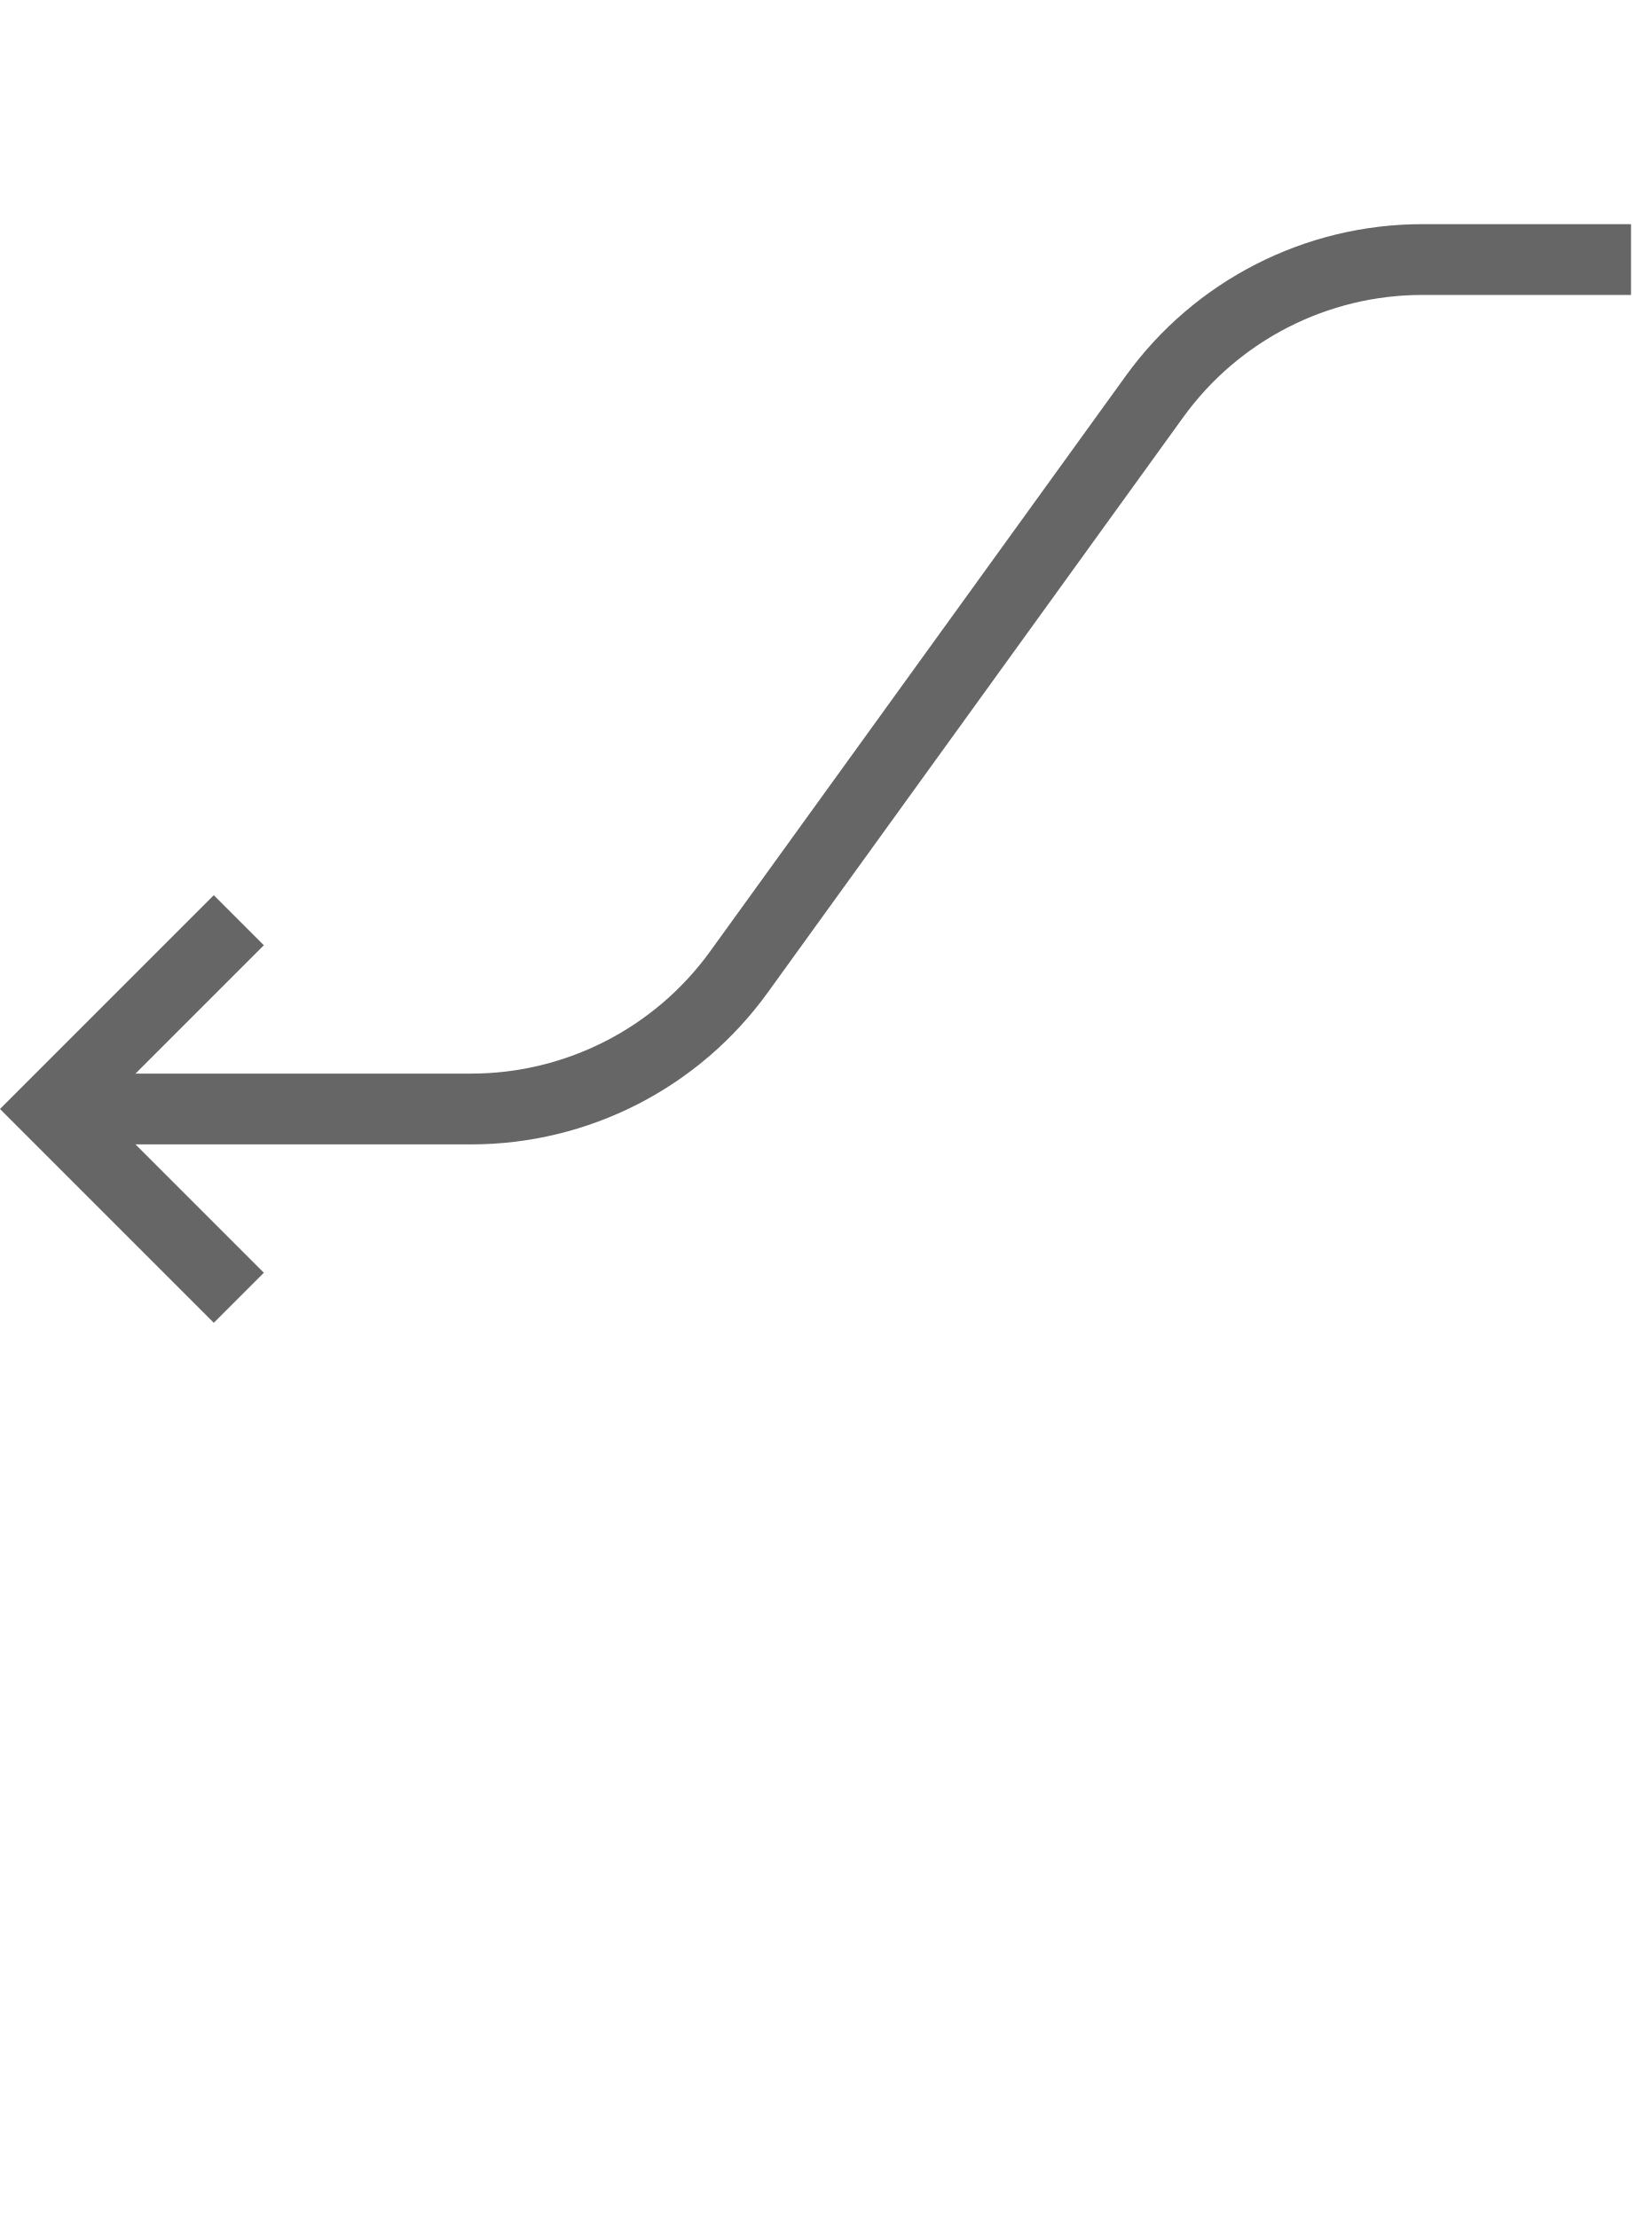
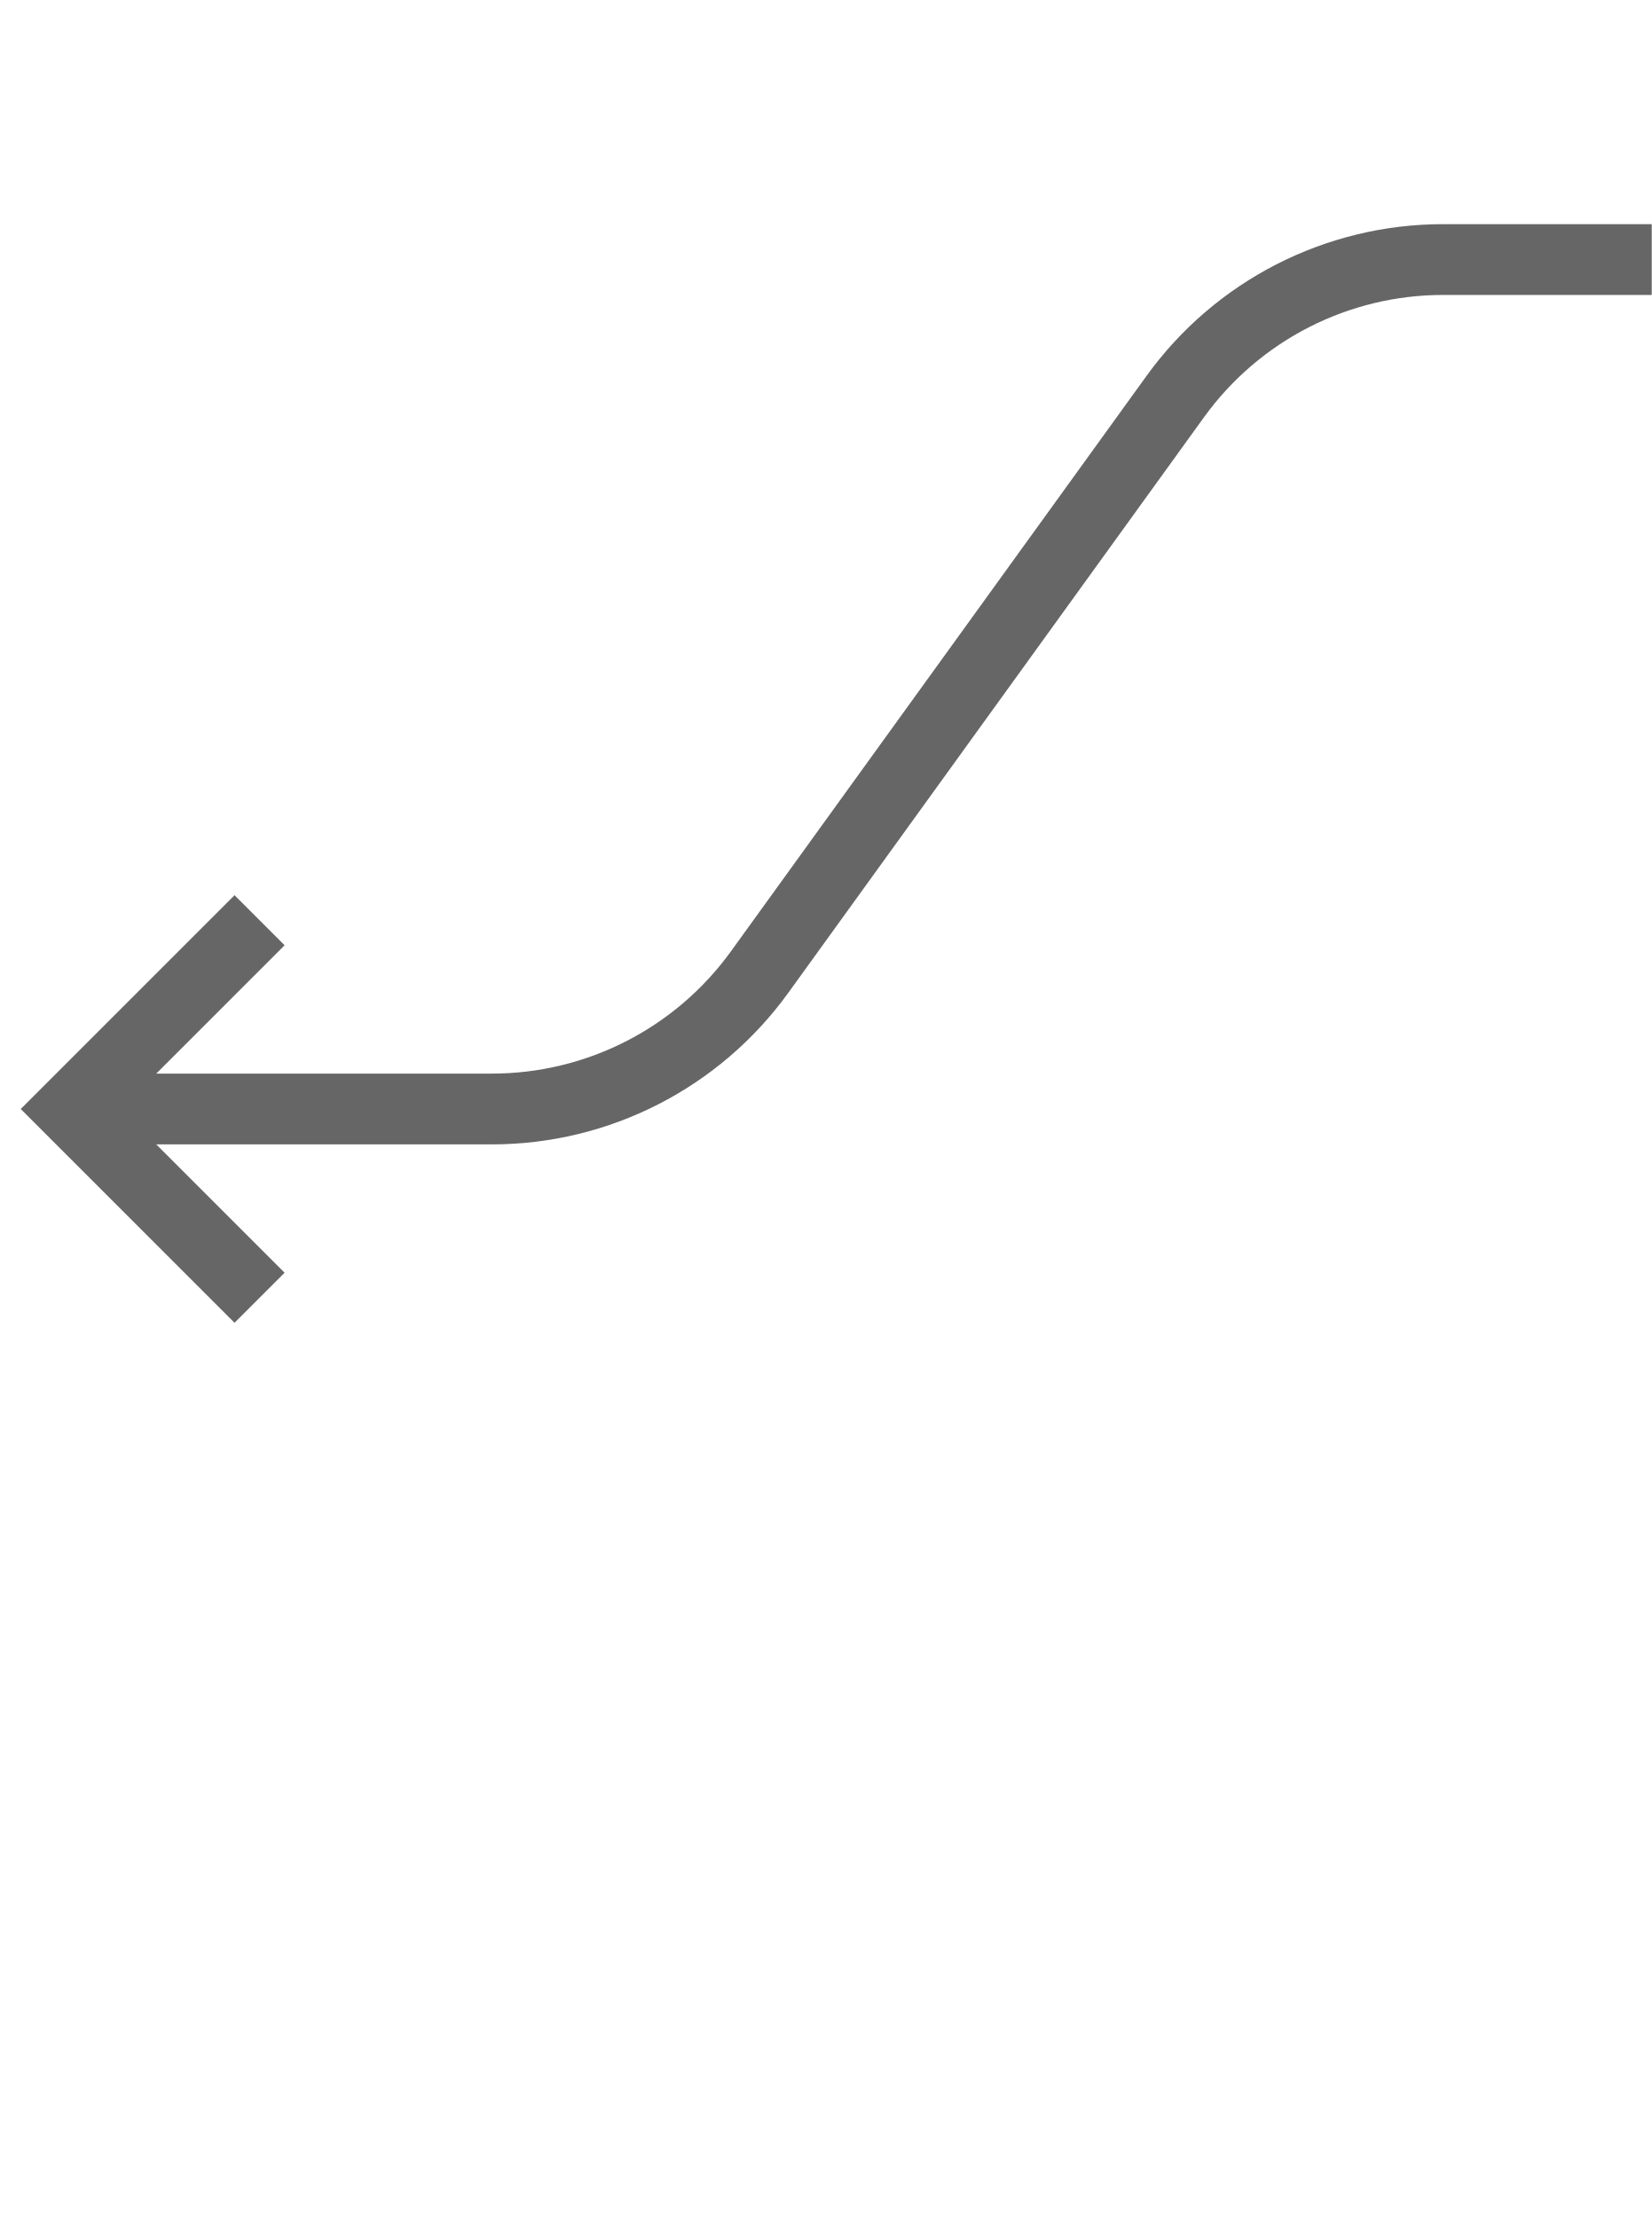
- <svg xmlns="http://www.w3.org/2000/svg" width="70" height="94" viewBox="0 0 70 94" version="1.1" id="svg8">
-   <defs id="defs12" />
-   <path d="M 4.121,47 H 19.963 A 14,14 0 0 0 31.312,41.197 L 48.93,16.803 A 14,14 0 0 1 60.28,11 h 8.842" stroke-miterlimit="10" id="path4" style="fill:none;stroke:#666666;stroke-width:3;stroke-miterlimit:10" />
-   <polyline points="59 39 67 47 59 55" stroke-miterlimit="10" id="polyline6" transform="matrix(-1,0,0,1,69.12132,0)" style="fill:none;stroke:#666666;stroke-width:3;stroke-miterlimit:10" />
+ <svg xmlns="http://www.w3.org/2000/svg" width="70" height="94" viewBox="0 0 70 94">
+   <path d="M5,47H20.842a14,14,0,0,0,11.35-5.803l17.618-24.394A14,14,0,0,1,61.158,11H70" fill="none" stroke="#666" stroke-miterlimit="10" stroke-width="3" />
+   <polyline points="11 39 3 47 11 55" fill="none" stroke="#666" stroke-miterlimit="10" stroke-width="3" />
</svg>
